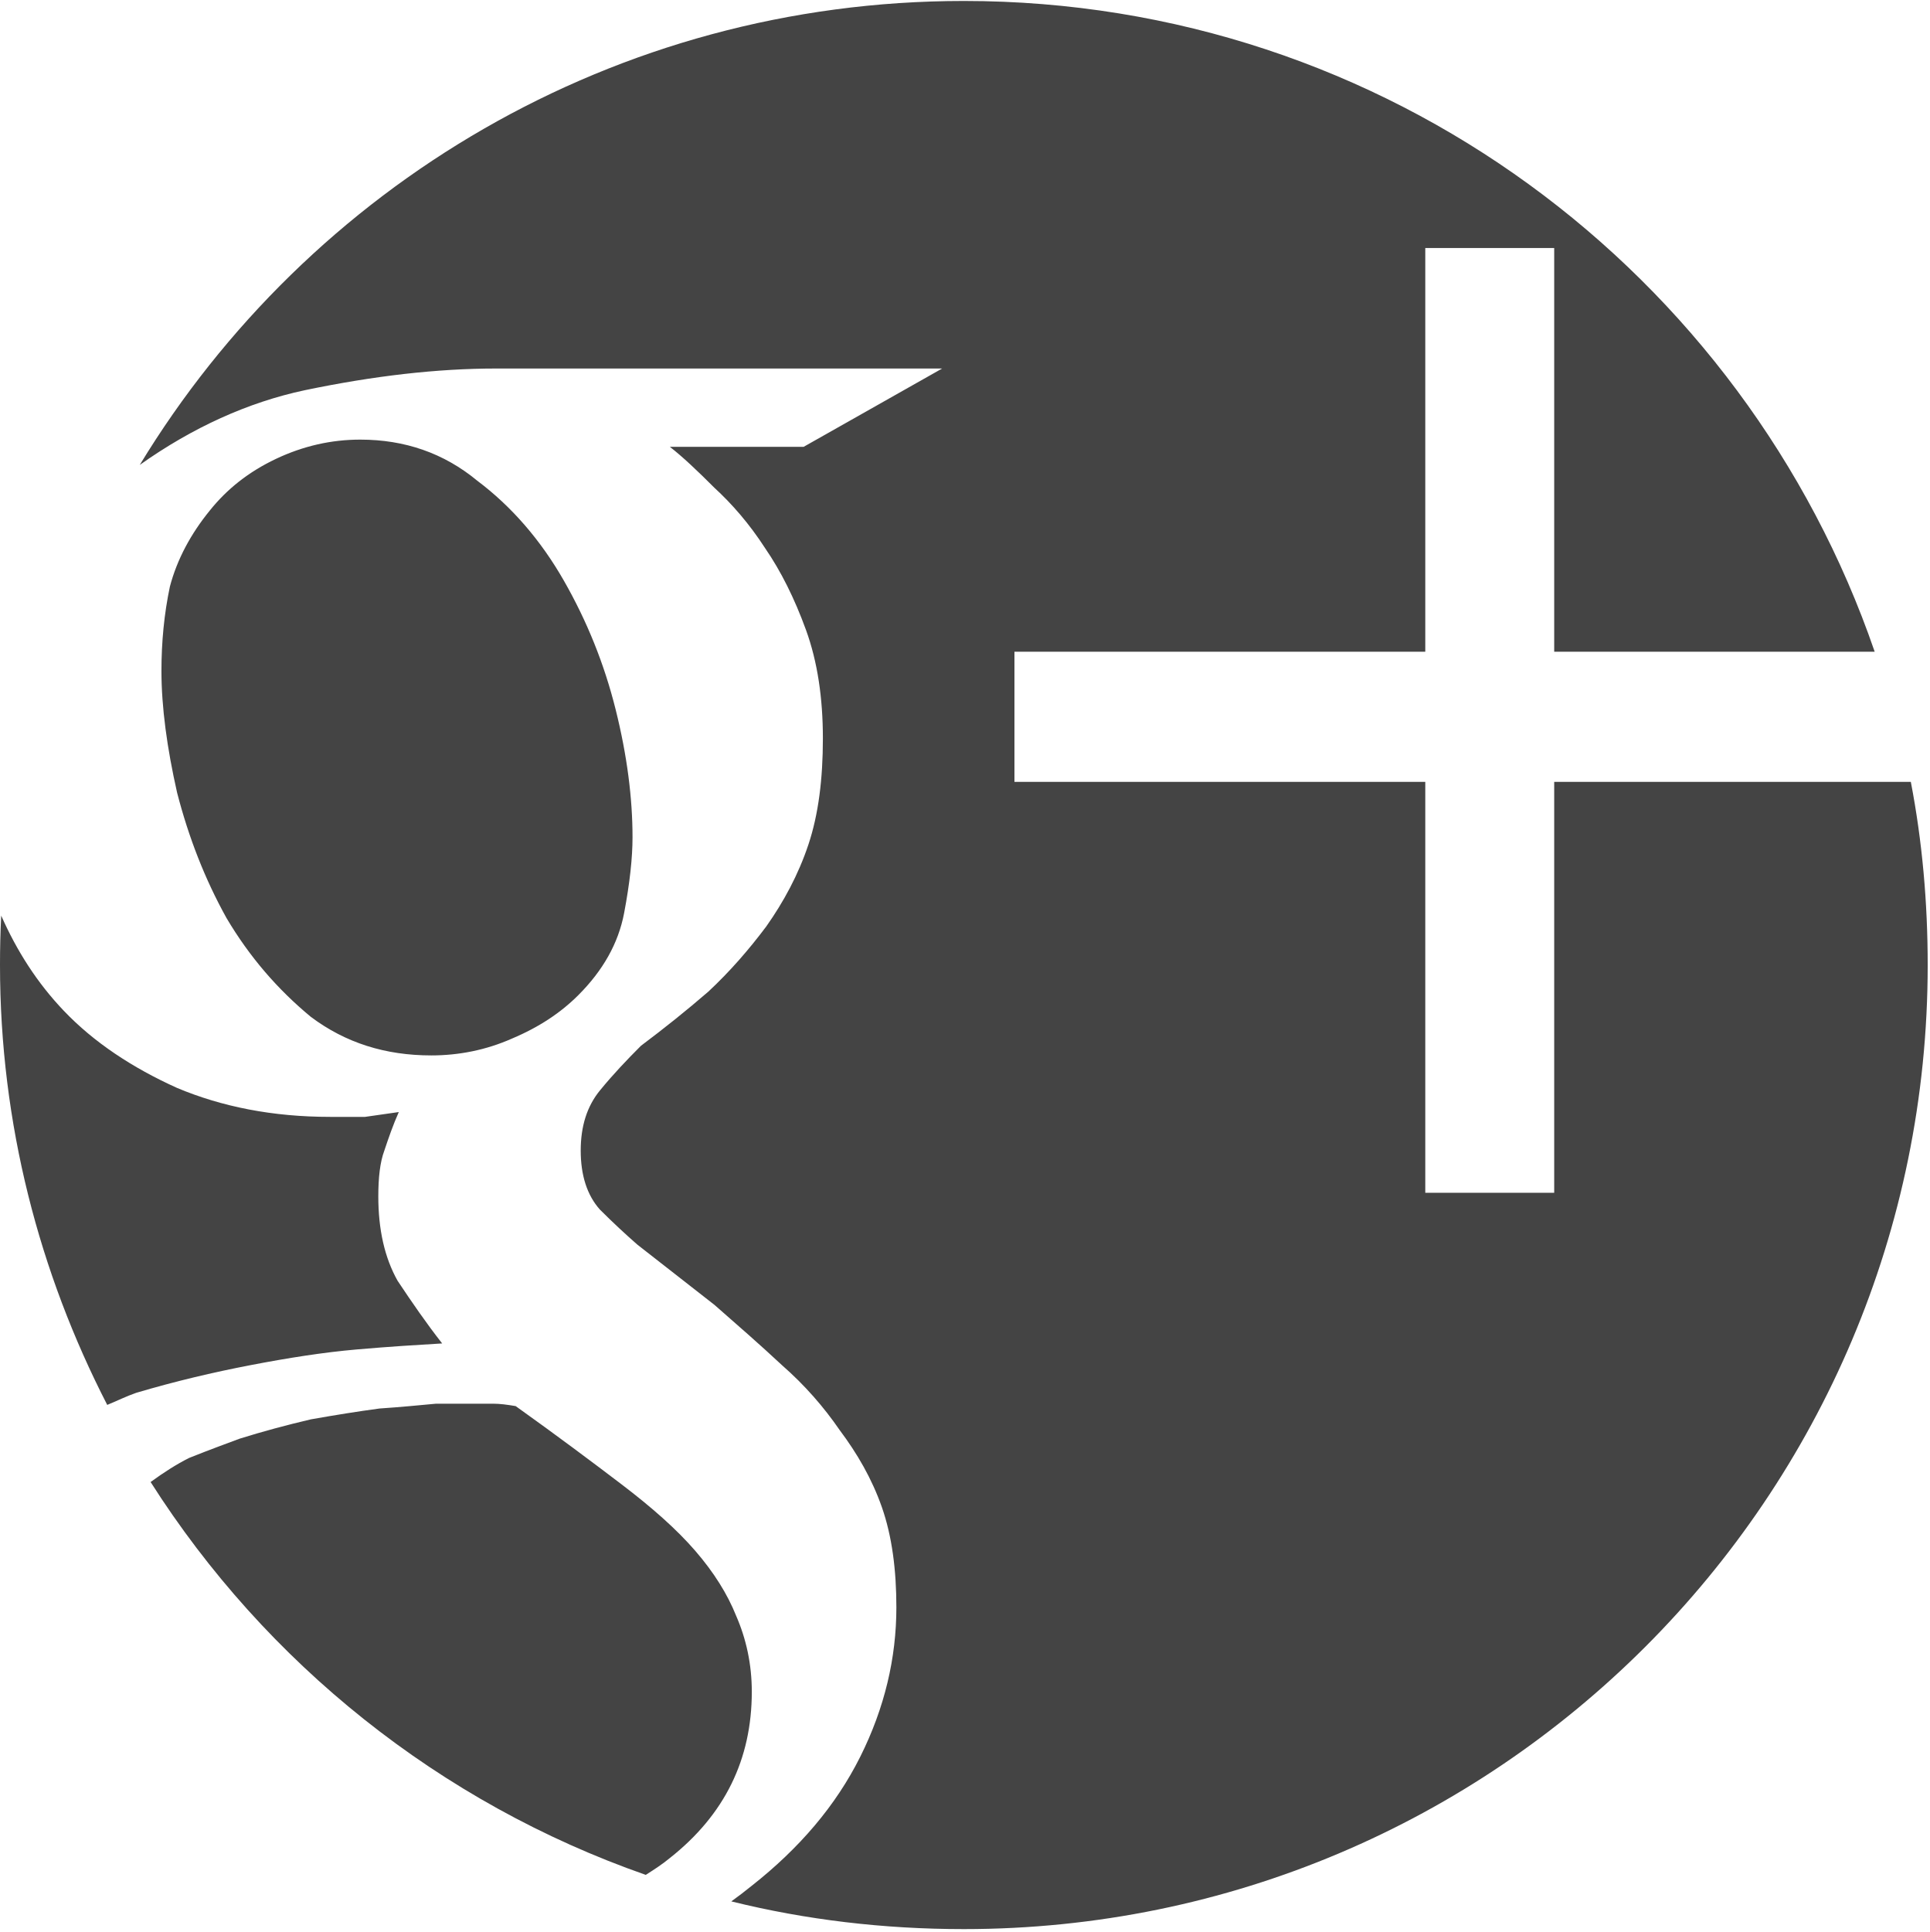
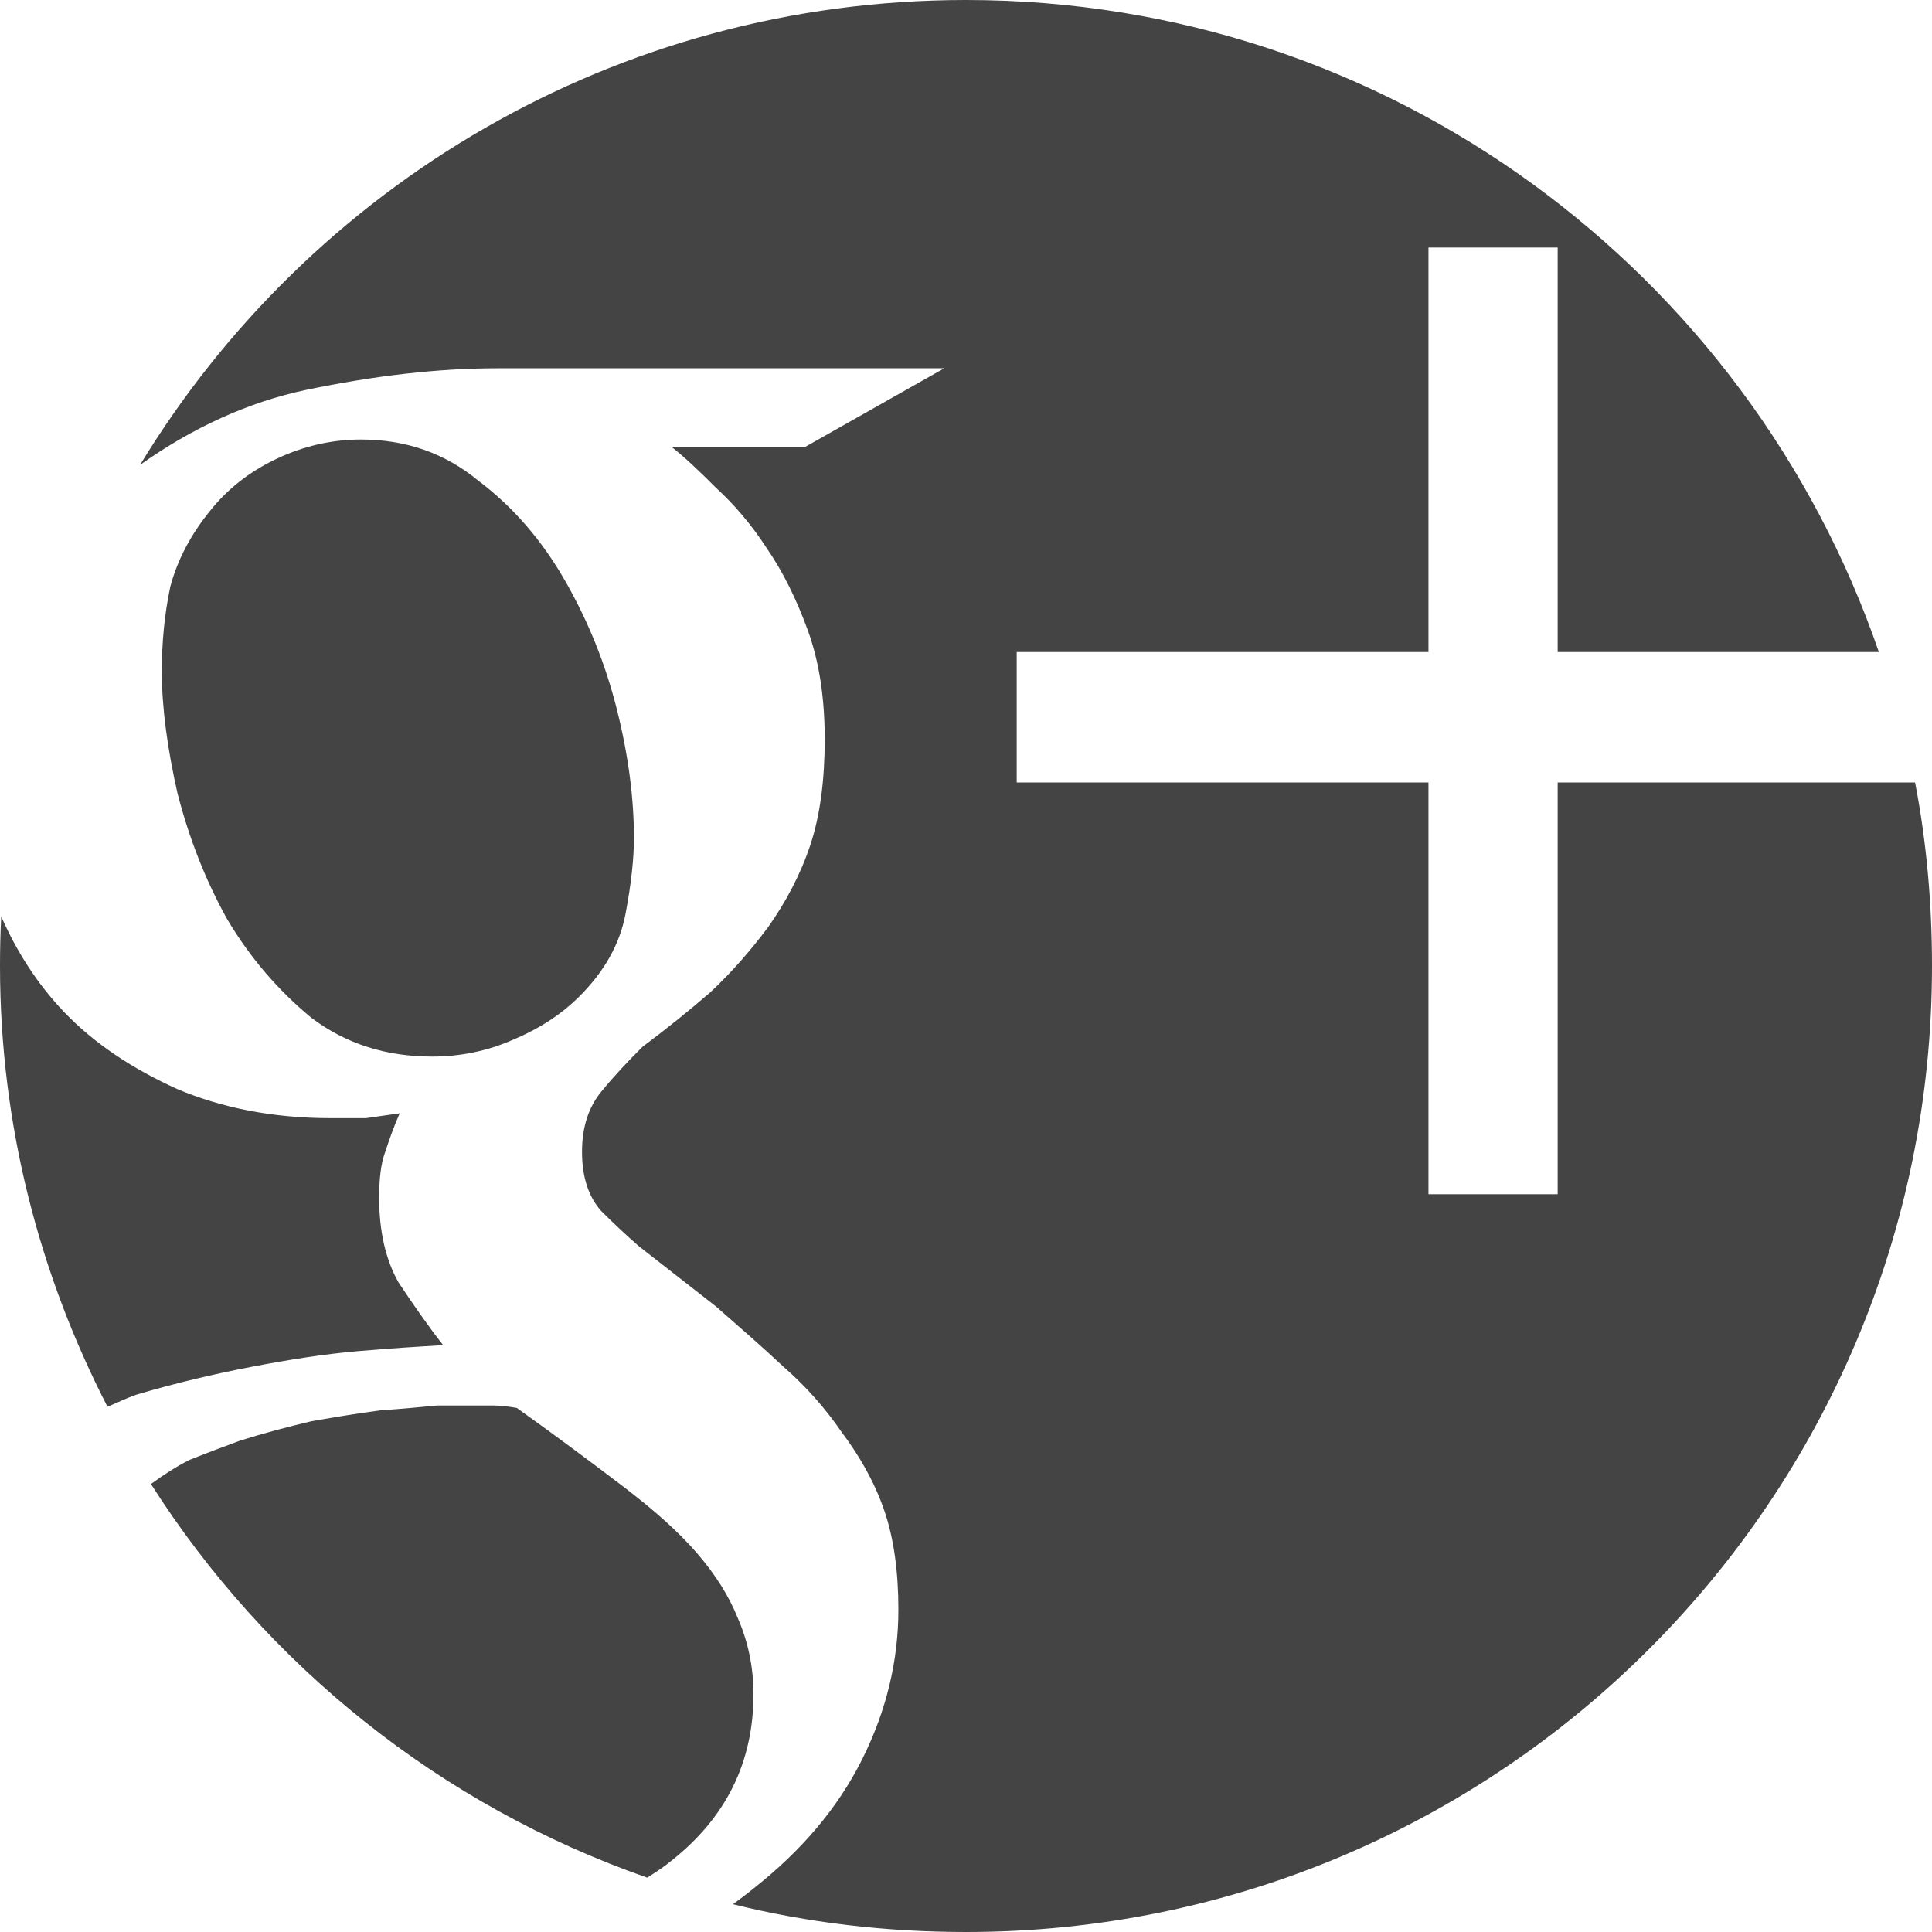
- <svg xmlns="http://www.w3.org/2000/svg" width="1001px" height="1002px" viewBox="0 0 1001 1002" version="1.1">
+ <svg xmlns="http://www.w3.org/2000/svg" width="200px" height="200px" viewBox="0 0 200 200" version="1.1">
  <description>Created with Sketch (http://www.bohemiancoding.com/sketch)</description>
  <defs />
-   <g id="Page 1" fill="#D8D8D8" fill-rule="evenodd">
-     <path d="M500,0.5 C318.781,0.5 160.193,96.801 72.5,241.125 C99.856,221.719 128.666,208.643 158.125,202.375 C194.006,194.9 226.852,191.125 257.5,191.125 L488.75,191.125 L416.875,231.75 L347.5,231.75 C354.228,236.983 361.654,244.03 370.625,253 C379.595,261.223 388.652,271.542 396.875,284.25 C405.098,296.211 412.145,310.305 418.125,326.75 C424.104,343.196 426.875,362.07 426.875,383 C426.875,403.931 424.607,422.303 419.375,438 C414.142,453.698 406.47,467.792 397.5,480.5 C388.529,492.461 378.712,503.785 367.5,514.25 C356.287,523.968 344.46,533.405 332.5,542.375 C325.024,549.851 317.978,557.277 311.25,565.5 C304.522,573.723 301.25,584.042 301.25,596.75 C301.25,609.458 304.522,619.9 311.25,627.375 C317.978,634.103 324.645,640.268 330.625,645.5 L370.625,676.75 C382.585,687.215 394.412,697.535 405.625,708 C417.585,718.465 427.401,729.79 435.625,741.75 C444.595,753.71 452.267,766.8 457.5,781.75 C462.732,796.7 464.999,814.189 465,833.625 C464.999,859.788 458.957,885.709 446.25,911.125 C433.542,936.54 414.668,958.564 390,978 C386.652,980.739 382.957,983.537 379.375,986.125 C417.998,995.689 458.42,1000.5 500,1000.5 C776.143,1000.5 1000,776.643 1000,500.5 C1000,467.988 997.176,436.282 991.25,405.5 L806.25,405.5 L806.25,618.625 L739.375,618.625 L739.375,405.5 L526.25,405.5 L526.25,338 L739.375,338 L739.375,128.625 L806.25,128.625 L806.25,338 L972.5,338 C905.019,141.687 719.215,0.5 500,0.5 L500,0.5 L500,0.5 Z M186.875,228 C171.924,228 157.328,231.273 143.125,238 C128.922,244.728 117.72,253.663 108.75,264.875 C99.032,276.836 91.862,290.047 88.125,304.25 C85.135,318.453 83.75,333.05 83.75,348 C83.75,366.688 86.642,387.952 91.875,411.125 C97.855,434.299 106.287,455.942 117.5,476.125 C129.46,496.309 144.057,513.172 161.25,527.375 C179.19,540.83 199.829,547.375 223.75,547.375 C237.953,547.375 252.169,544.605 265.625,538.625 C279.828,532.645 291.029,525.096 300,516.125 C312.707,503.417 320.76,489.323 323.75,473.625 C326.739,457.928 328.125,444.716 328.125,434.25 C328.125,414.067 325.354,391.921 319.375,368 C313.395,344.08 304.46,322.056 292.5,301.125 C280.54,280.195 265.44,262.706 247.5,249.25 C230.307,235.048 210.048,228.001 186.875,228 L186.875,228 L186.875,228 Z M0.625,474.875 C0.193,483.398 0,491.87 0,500.5 C0,582.783 20.413,660.166 55.625,728.625 C60.549,726.612 65.548,724.132 70.625,722.375 C90.808,716.395 110.564,711.737 130,708 C149.436,704.263 167.807,701.37 185,699.875 C202.193,698.38 216.667,697.498 229.375,696.75 C221.152,686.285 213.725,675.463 206.25,664.25 C199.522,652.29 196.25,637.693 196.25,620.5 C196.25,610.782 197.132,602.73 199.375,596.75 C201.617,590.022 203.885,583.478 206.875,576.75 L189.375,579.25 L171.25,579.25 C141.349,579.25 115.048,573.968 91.875,564.25 C68.702,553.785 48.823,540.695 33.125,524.25 C19.163,509.623 8.674,493.05 0.625,474.875 L0.625,474.875 L0.625,474.875 Z M226.25,728 C218.027,728.747 208.087,729.752 196.875,730.5 C185.662,731.995 173.958,733.883 161.25,736.125 C148.542,739.115 136.335,742.388 124.375,746.125 C118.395,748.367 109.337,751.64 98.125,756.125 C91.459,759.458 84.791,763.776 78.125,768.625 C137.945,862.58 228.112,935.014 335,972.375 C339.305,969.623 343.691,966.816 347.5,963.625 C375.905,941.199 390,912.508 390,877.375 C390,863.172 387.107,849.96 381.875,838 C377.39,826.787 370.343,815.463 360.625,804.25 C350.907,793.037 338.197,781.835 322.5,769.875 C306.802,757.915 288.43,744.2 267.5,729.25 C263.015,728.502 259.362,728 255.625,728 L241.875,728 L226.25,728 L226.25,728 Z M226.25,728" id="Google+" fill="#444444" />
+   <g id="Page 1" stroke="none" stroke-width="1" fill="none" fill-rule="evenodd">
+     <path d="M100,0 C63.756,0 32.039,19.26 14.5,48.125 C19.971,44.244 25.733,41.629 31.625,40.375 C38.801,38.88 45.37,38.125 51.5,38.125 L97.75,38.125 L83.375,46.25 L69.5,46.25 C70.846,47.297 72.331,48.706 74.125,50.5 C75.919,52.145 77.73,54.208 79.375,56.75 C81.02,59.142 82.429,61.961 83.625,65.25 C84.821,68.539 85.375,72.314 85.375,76.5 C85.375,80.686 84.921,84.361 83.875,87.5 C82.828,90.64 81.294,93.458 79.5,96 C77.706,98.392 75.742,100.657 73.5,102.75 C71.257,104.694 68.892,106.581 66.5,108.375 C65.005,109.87 63.596,111.355 62.25,113 C60.904,114.645 60.25,116.708 60.25,119.25 C60.25,121.792 60.904,123.88 62.25,125.375 C63.596,126.721 64.929,127.954 66.125,129 L74.125,135.25 C76.517,137.343 78.882,139.407 81.125,141.5 C83.517,143.593 85.48,145.858 87.125,148.25 C88.919,150.642 90.453,153.26 91.5,156.25 C92.546,159.24 93,162.738 93,166.625 C93,171.858 91.791,177.042 89.25,182.125 C86.708,187.208 82.934,191.613 78,195.5 C77.33,196.048 76.591,196.607 75.875,197.125 C83.6,199.038 91.684,200 100,200 C155.229,200 200,155.229 200,100 C200,93.498 199.435,87.156 198.25,81 L161.25,81 L161.25,123.625 L147.875,123.625 L147.875,81 L105.25,81 L105.25,67.5 L147.875,67.5 L147.875,25.625 L161.25,25.625 L161.25,67.5 L194.5,67.5 C181.004,28.237 143.843,0 100,0 L100,0 L100,0 Z M37.375,45.5 C34.385,45.5 31.466,46.155 28.625,47.5 C25.784,48.846 23.544,50.633 21.75,52.875 C19.806,55.267 18.372,57.909 17.625,60.75 C17.027,63.591 16.75,66.51 16.75,69.5 C16.75,73.238 17.328,77.49 18.375,82.125 C19.571,86.76 21.257,91.088 23.5,95.125 C25.892,99.162 28.811,102.534 32.25,105.375 C35.838,108.066 39.966,109.375 44.75,109.375 C47.591,109.375 50.434,108.821 53.125,107.625 C55.966,106.429 58.206,104.919 60,103.125 C62.541,100.583 64.152,97.765 64.75,94.625 C65.348,91.486 65.625,88.843 65.625,86.75 C65.625,82.713 65.071,78.284 63.875,73.5 C62.679,68.716 60.892,64.311 58.5,60.125 C56.108,55.939 53.088,52.441 49.5,49.75 C46.061,46.91 42.01,45.5 37.375,45.5 L37.375,45.5 L37.375,45.5 Z M0.125,94.875 C0.039,96.58 0,98.274 0,100 C0,116.457 4.083,131.933 11.125,145.625 C12.11,145.222 13.11,144.726 14.125,144.375 C18.162,143.179 22.113,142.247 26,141.5 C29.887,140.753 33.561,140.174 37,139.875 C40.439,139.576 43.333,139.4 45.875,139.25 C44.23,137.157 42.745,134.993 41.25,132.75 C39.904,130.358 39.25,127.439 39.25,124 C39.25,122.056 39.426,120.446 39.875,119.25 C40.323,117.904 40.777,116.596 41.375,115.25 L37.875,115.75 L34.25,115.75 C28.27,115.75 23.01,114.694 18.375,112.75 C13.74,110.657 9.765,108.039 6.625,104.75 C3.833,101.825 1.735,98.51 0.125,94.875 L0.125,94.875 L0.125,94.875 Z M45.25,145.5 C43.605,145.649 41.617,145.85 39.375,146 C37.132,146.299 34.792,146.677 32.25,147.125 C29.708,147.723 27.267,148.378 24.875,149.125 C23.679,149.573 21.867,150.228 19.625,151.125 C18.292,151.792 16.958,152.655 15.625,153.625 C27.589,172.416 45.622,186.903 67,194.375 C67.861,193.825 68.738,193.263 69.5,192.625 C75.181,188.14 78,182.402 78,175.375 C78,172.534 77.421,169.892 76.375,167.5 C75.478,165.257 74.069,162.993 72.125,160.75 C70.181,158.507 67.639,156.267 64.5,153.875 C61.36,151.483 57.686,148.74 53.5,145.75 C52.603,145.6 51.872,145.5 51.125,145.5 L48.375,145.5 L45.25,145.5 L45.25,145.5 Z M45.25,145.5" id="Google+" fill="#444444" />
  </g>
</svg>
